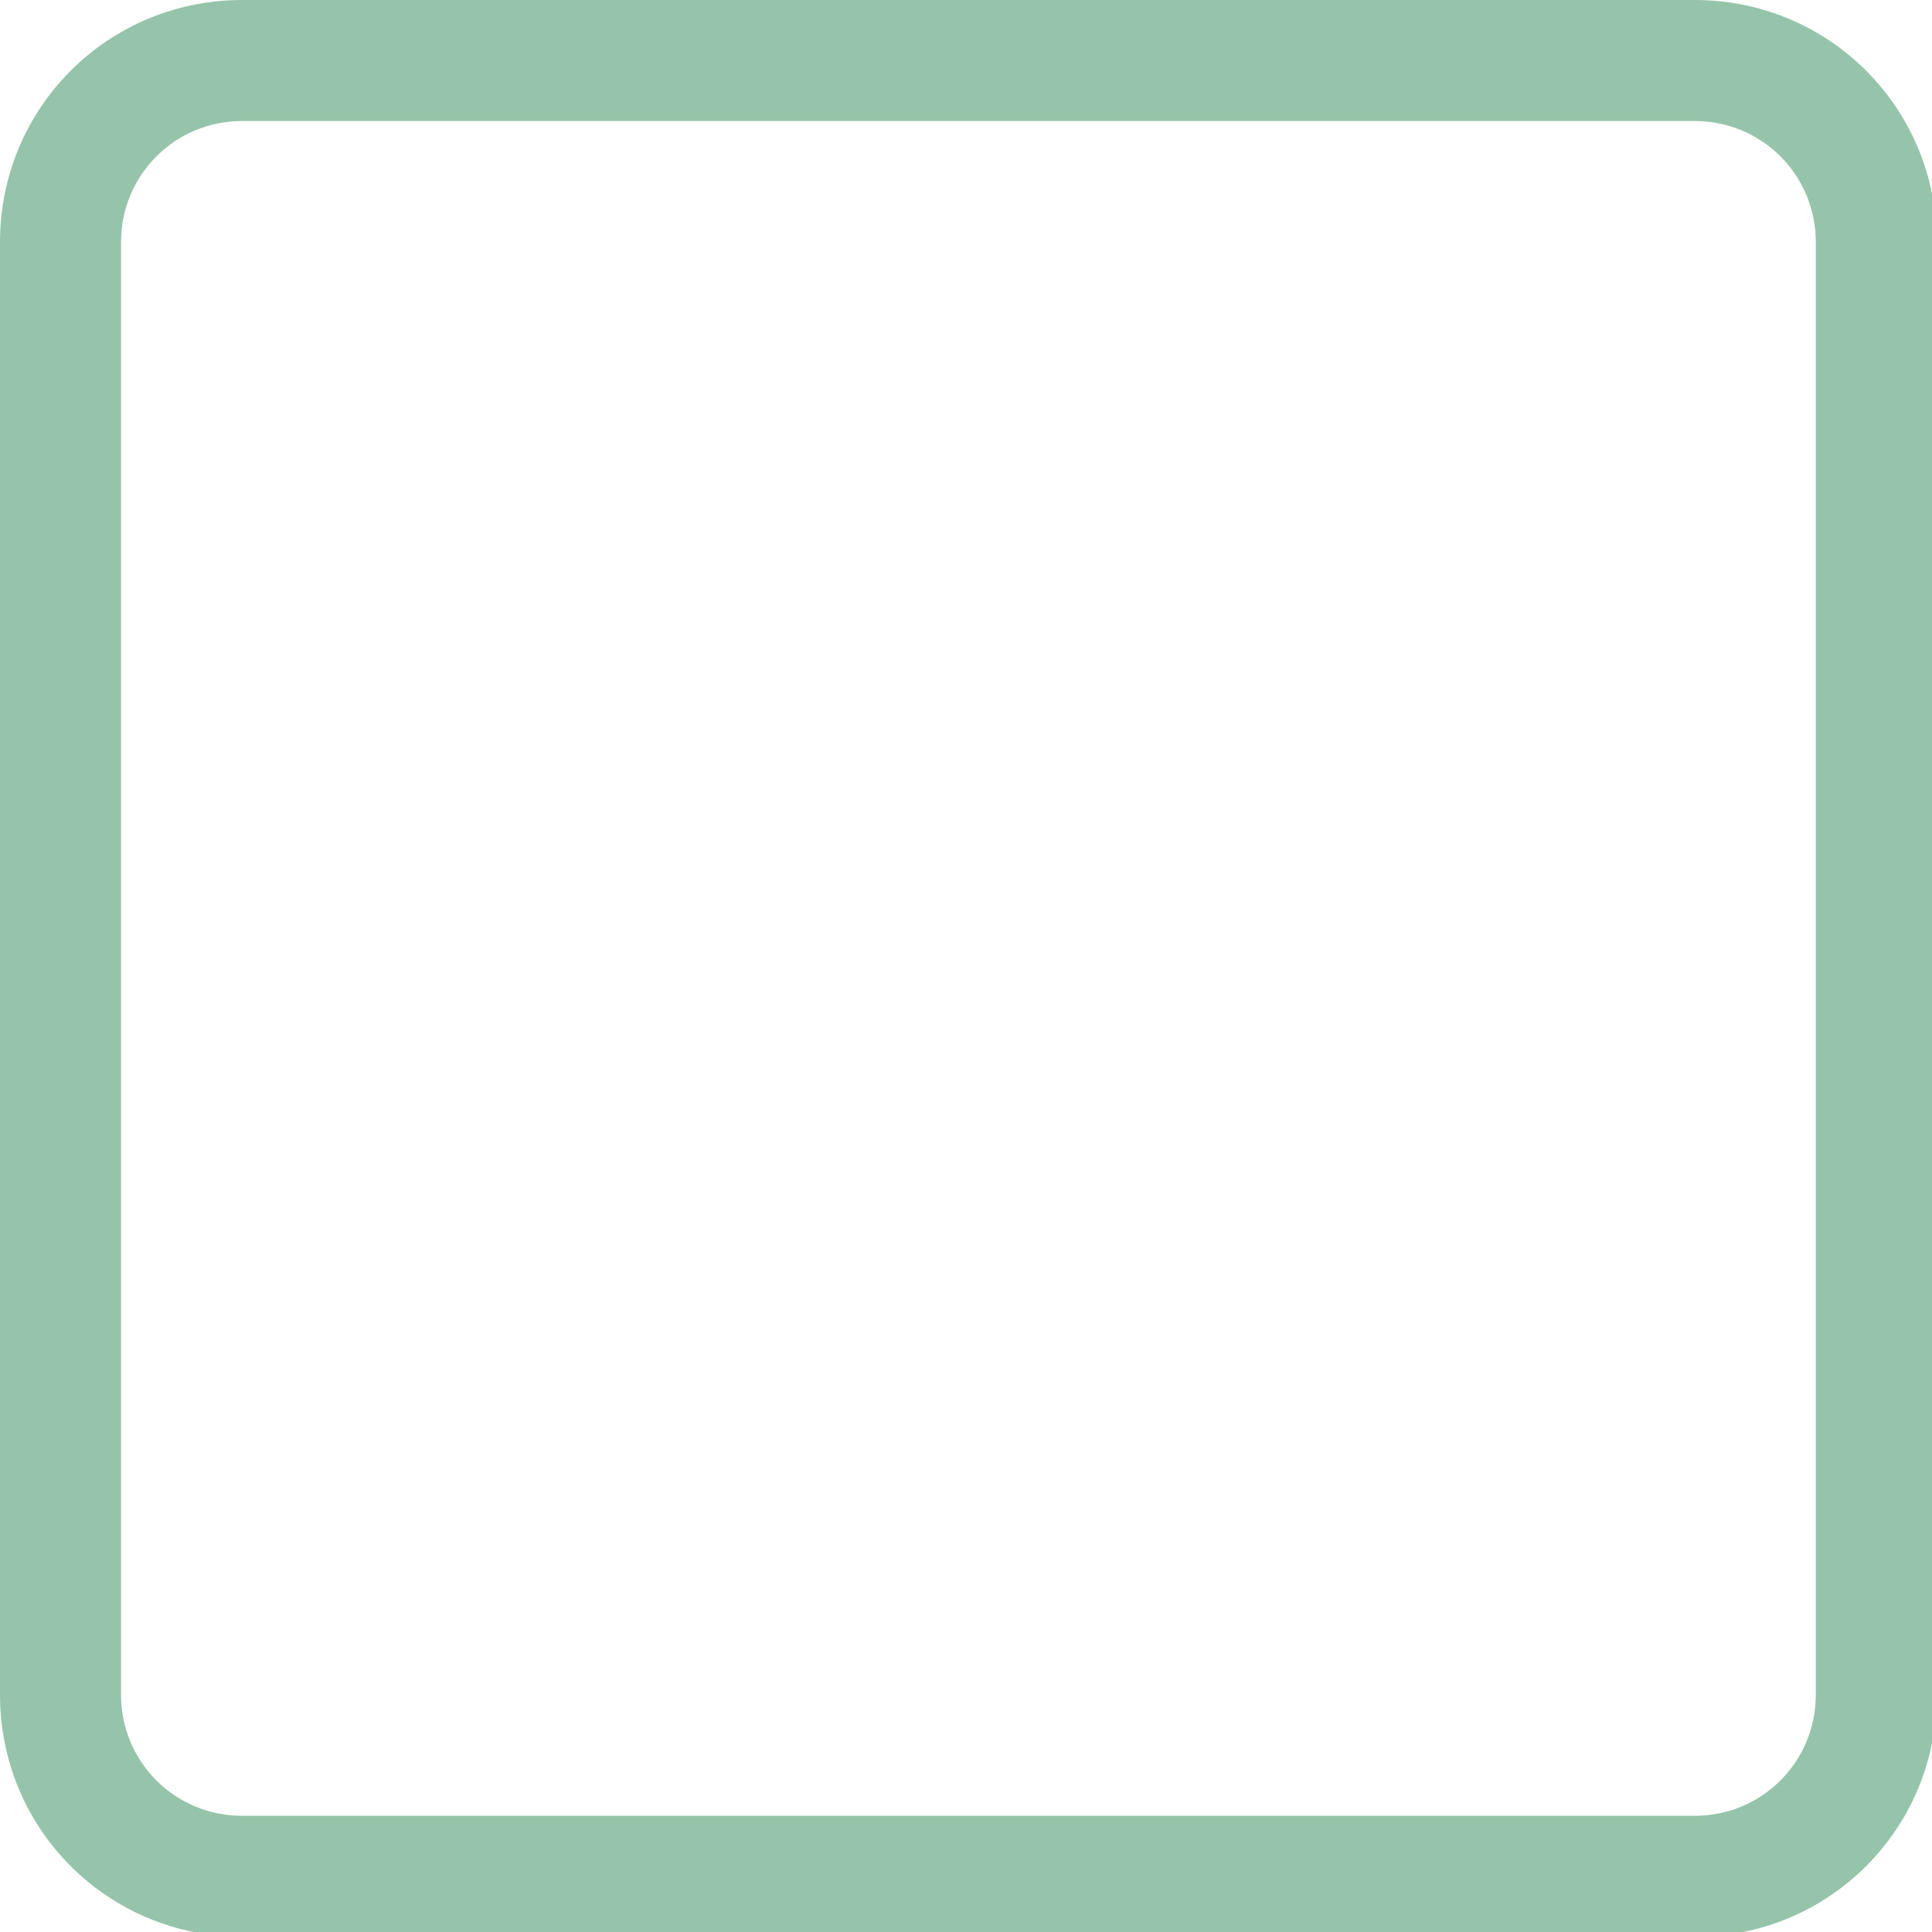
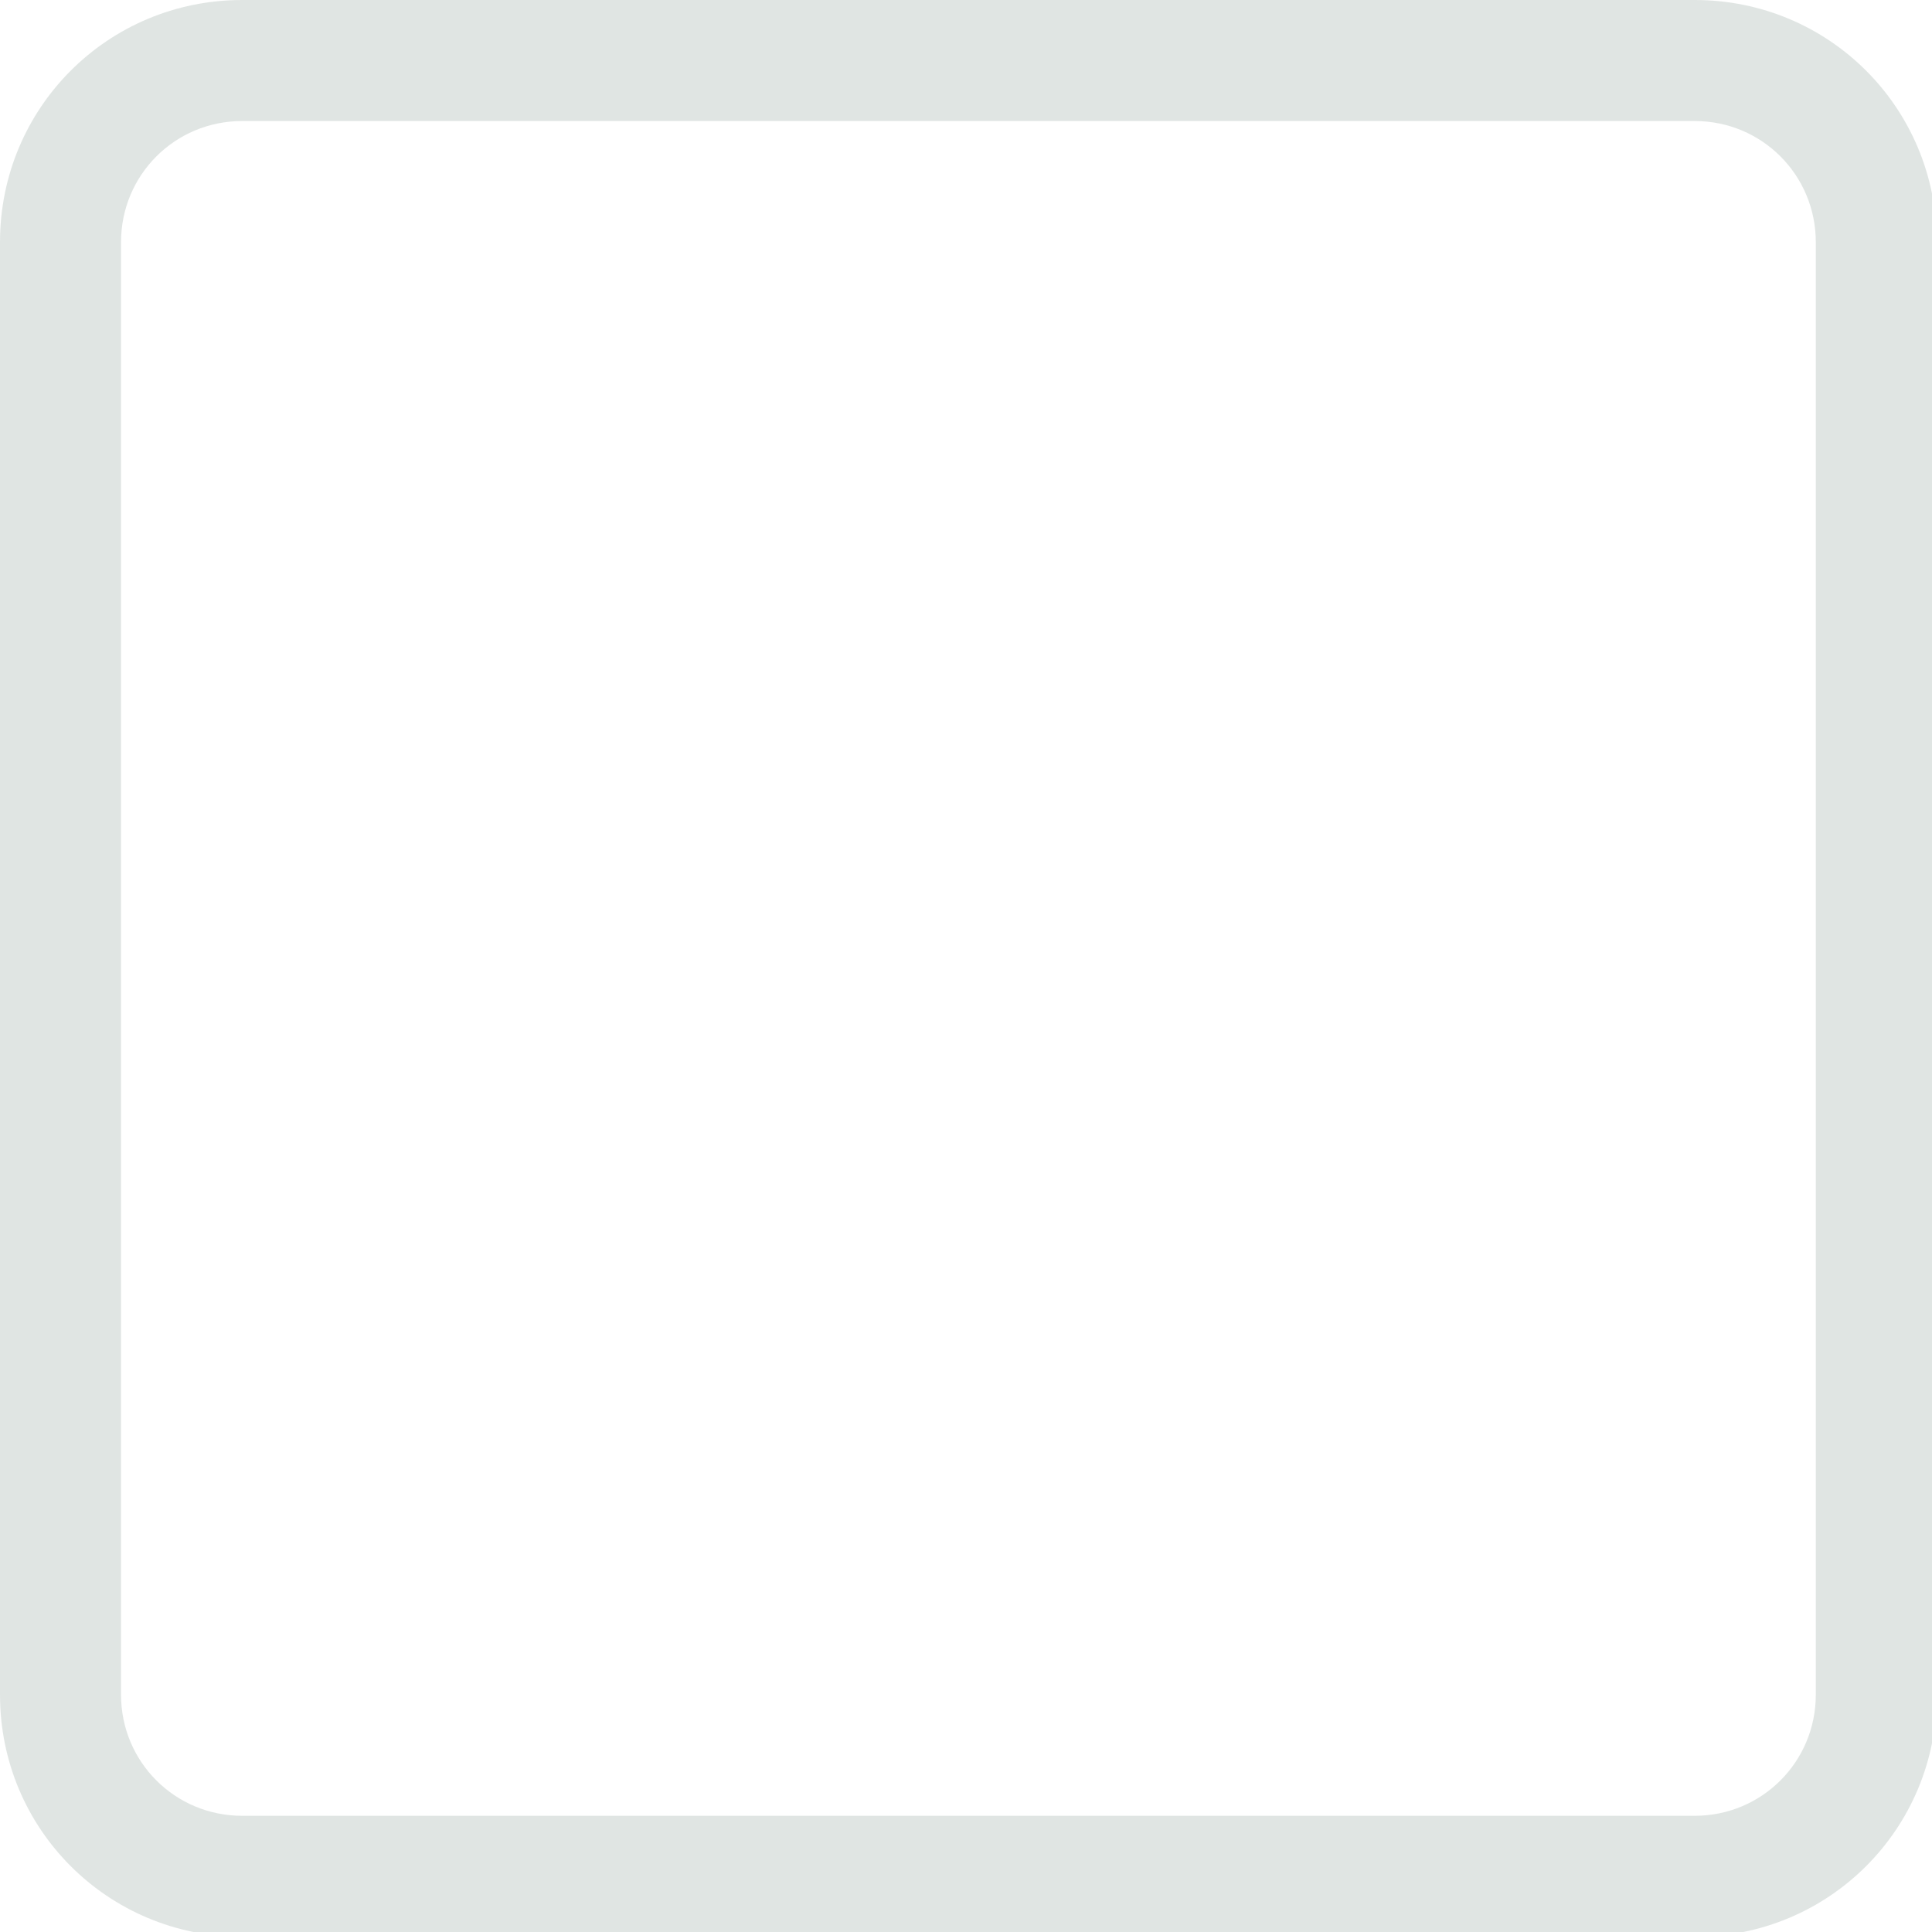
<svg xmlns="http://www.w3.org/2000/svg" width="133pt" height="133pt" viewBox="0 0 133 133" version="1.1">
  <g id="surface1">
-     <path style=" stroke:none;fill-rule:nonzero;fill:#2e8b57;fill-opacity:0.5;" d="M 16.668 0 C 7.422 0 0 7.422 0 16.668 L 0 116.668 C 0 125.91 7.422 133.332 16.668 133.332 L 116.668 133.332 C 125.91 133.332 133.332 125.91 133.332 116.668 L 133.332 16.668 C 133.332 7.422 125.91 0 116.668 0 Z M 16.668 8.332 L 116.668 8.332 C 121.289 8.332 125 12.043 125 16.668 L 125 116.668 C 125 121.289 121.289 125 116.668 125 L 16.668 125 C 12.043 125 8.332 121.289 8.332 116.668 L 8.332 16.668 C 8.332 12.043 12.043 8.332 16.668 8.332 Z M 16.668 8.332 " />
+     <path style=" stroke:none;fill-rule:nonzero;fill:#c3cdc8;fill-opacity:0.5;" d="M 16.668 0 C 7.422 0 0 7.422 0 16.668 L 0 116.668 C 0 125.91 7.422 133.332 16.668 133.332 L 116.668 133.332 C 125.91 133.332 133.332 125.91 133.332 116.668 L 133.332 16.668 C 133.332 7.422 125.91 0 116.668 0 Z M 16.668 8.332 L 116.668 8.332 C 121.289 8.332 125 12.043 125 16.668 L 125 116.668 C 125 121.289 121.289 125 116.668 125 L 16.668 125 C 12.043 125 8.332 121.289 8.332 116.668 L 8.332 16.668 C 8.332 12.043 12.043 8.332 16.668 8.332 Z M 16.668 8.332 " />
  </g>
</svg>
